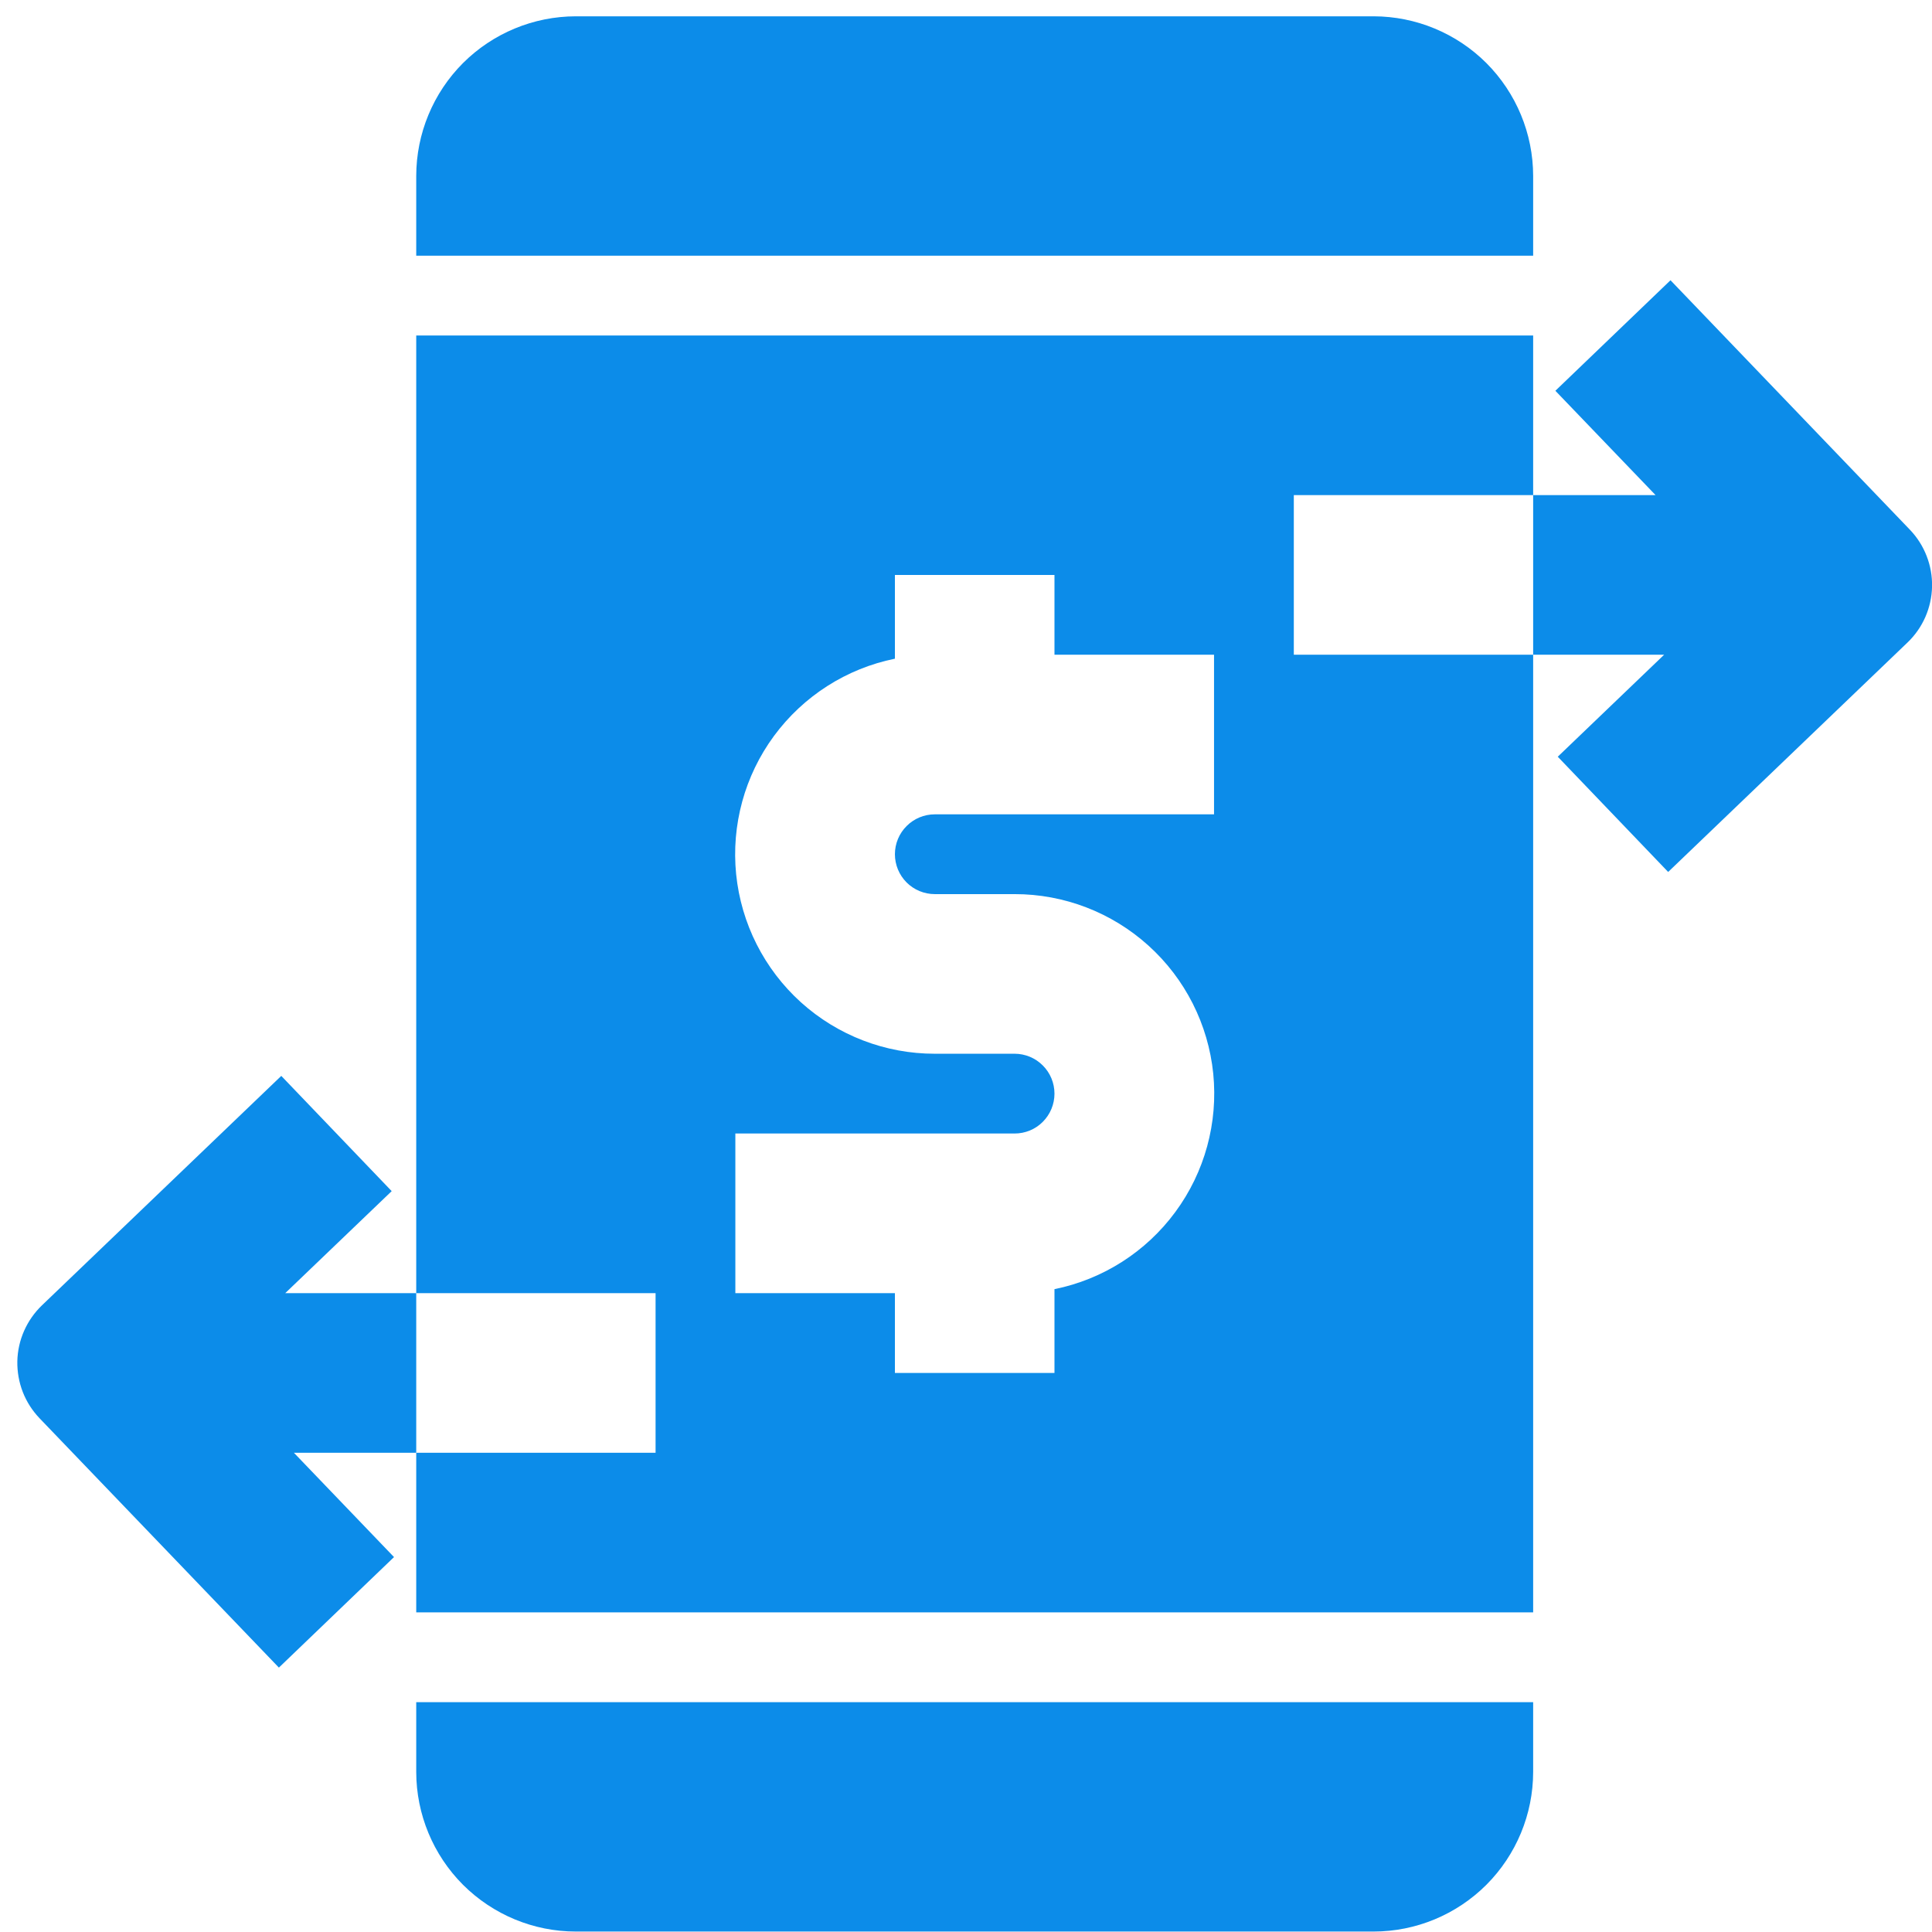
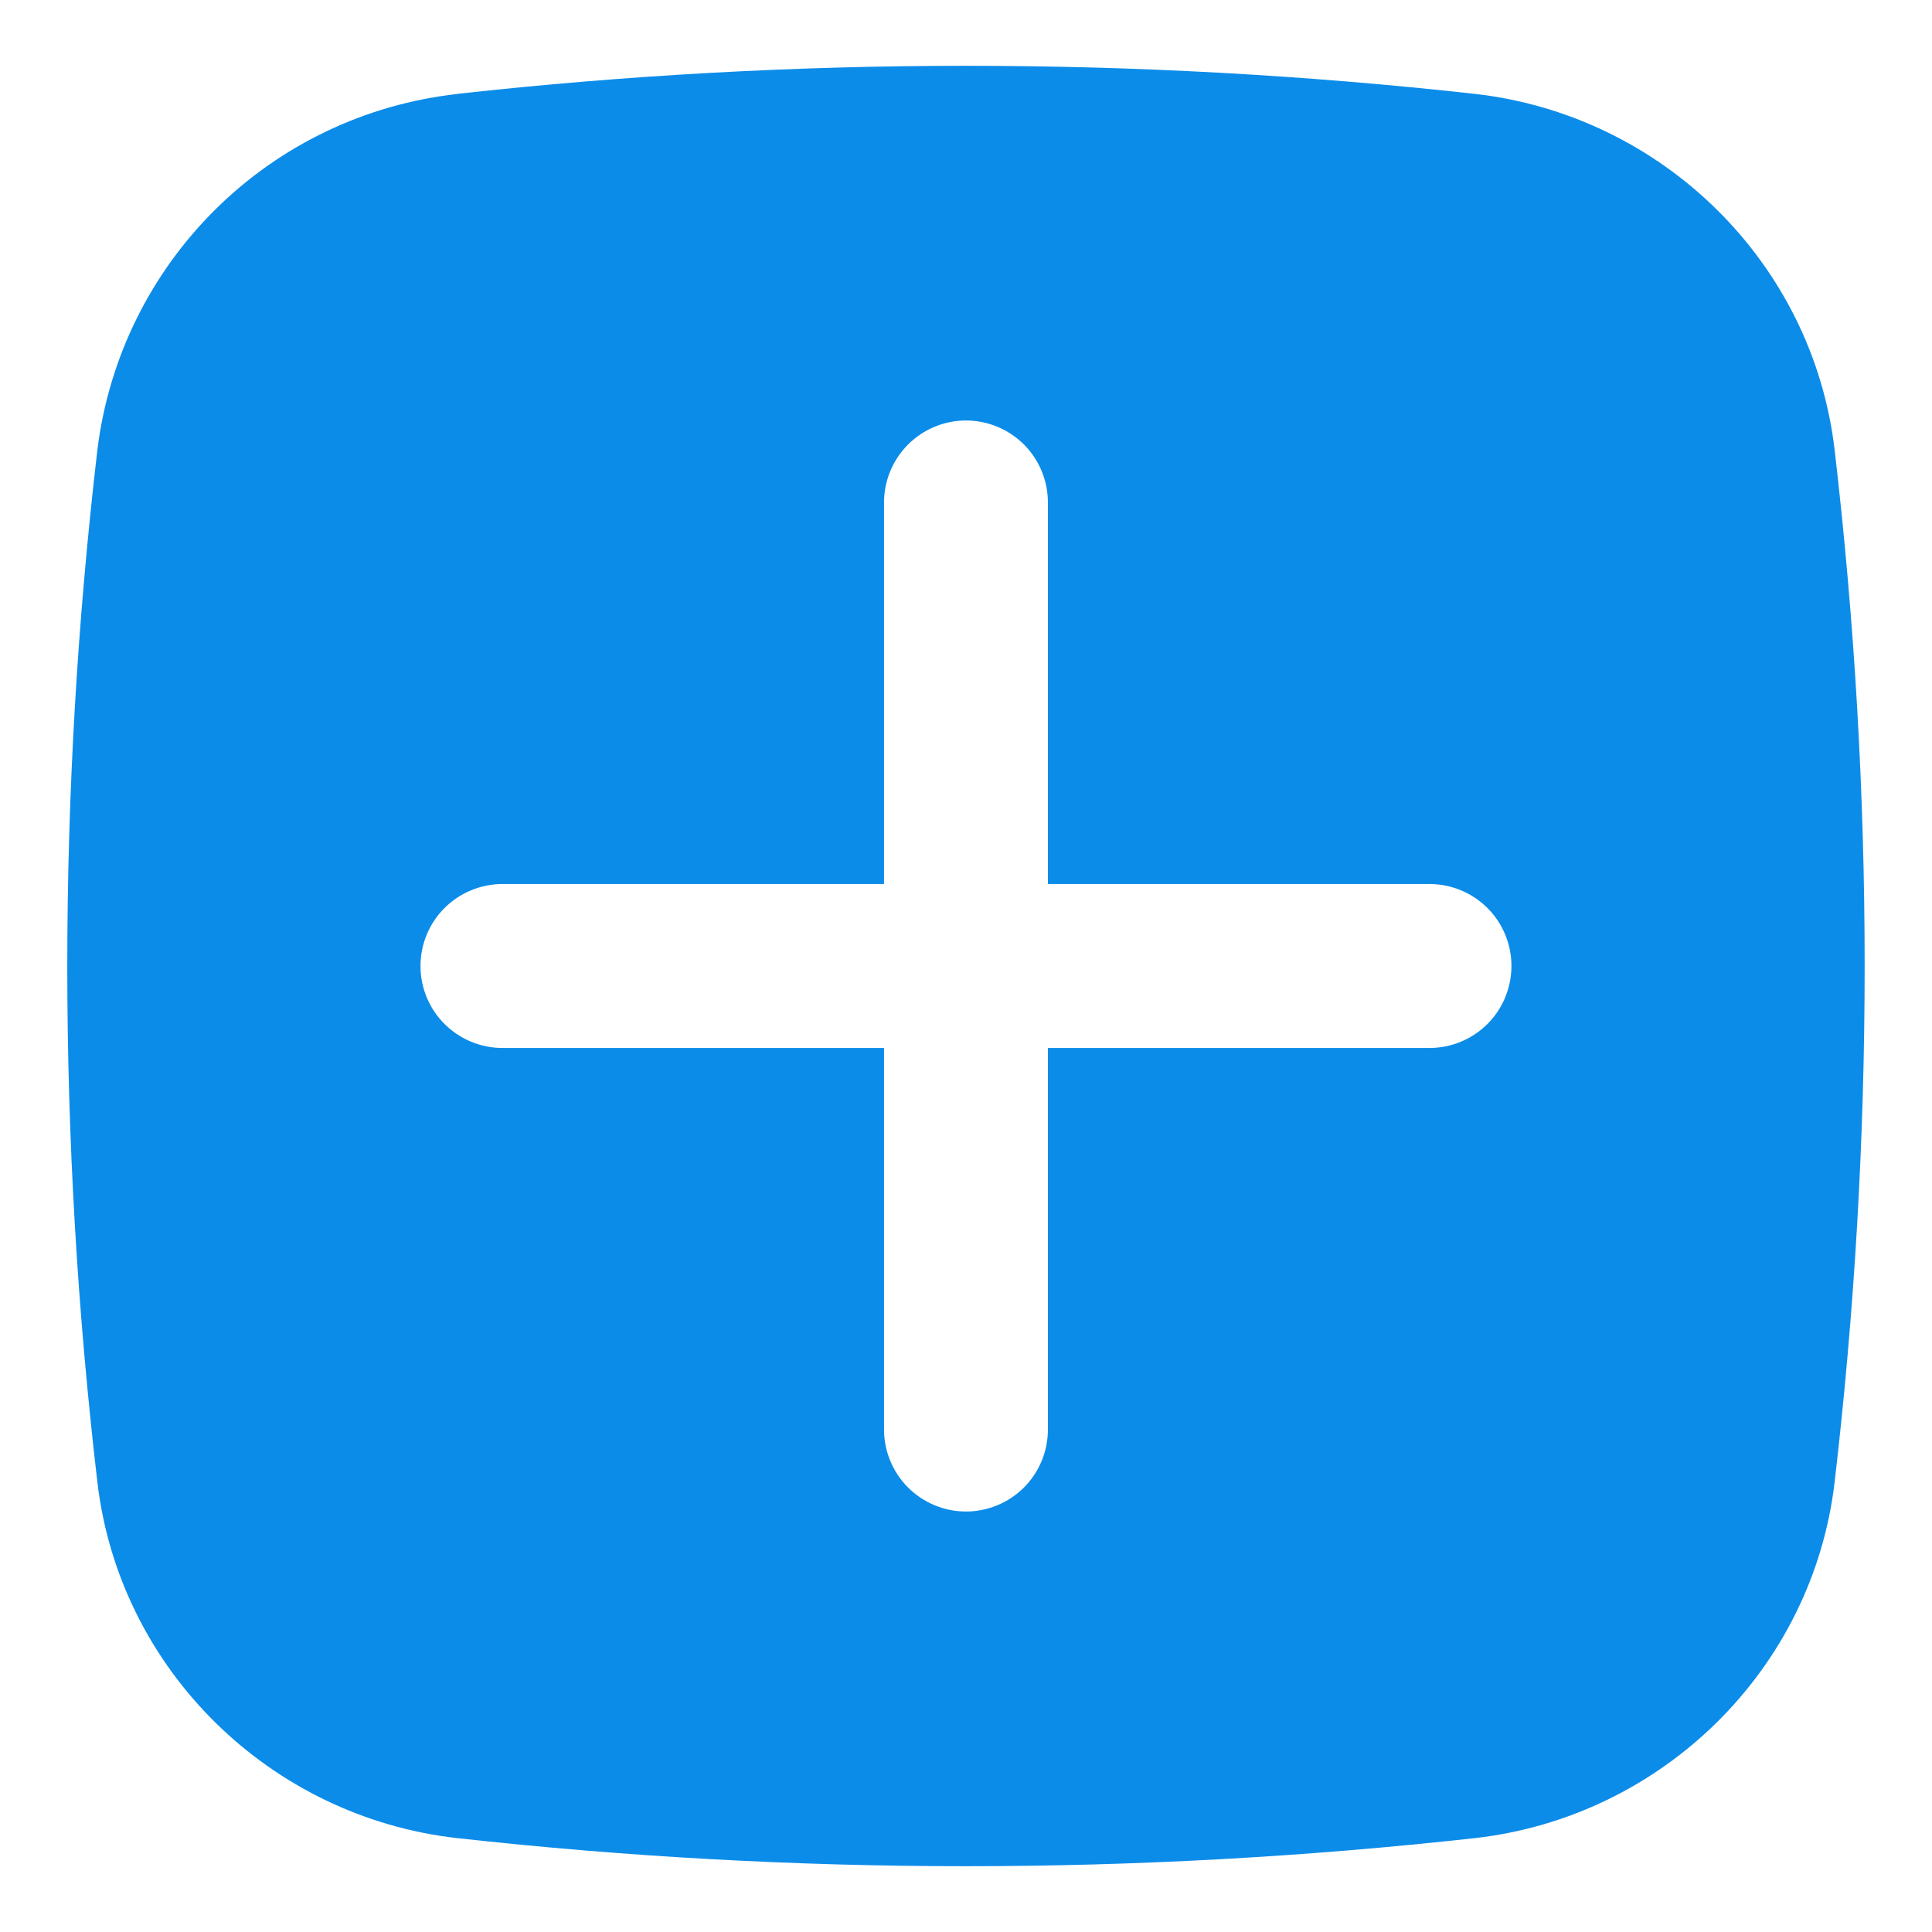
- <svg xmlns="http://www.w3.org/2000/svg" width="34" height="34" viewBox="0 0 34 34" fill="none">
-   <path d="M7.325 31.184C7.326 31.928 7.622 32.642 8.148 33.169C8.675 33.695 9.389 33.992 10.133 33.992H24.173C24.917 33.992 25.631 33.695 26.158 33.169C26.684 32.642 26.98 31.928 26.981 31.184V29.955H7.325V31.184Z" fill="#0C8CE9" />
-   <path d="M26.981 3.096C26.98 2.351 26.684 1.637 26.158 1.11C25.631 0.584 24.917 0.288 24.173 0.287L10.133 0.287C9.389 0.288 8.675 0.584 8.148 1.11C7.622 1.637 7.326 2.351 7.325 3.096V4.5H26.981V3.096Z" fill="#0C8CE9" />
-   <path d="M33.61 9.321L29.398 4.932L27.372 6.877L29.135 8.713H26.981V11.522H29.286L27.414 13.317L29.357 15.345L33.569 11.307C33.702 11.18 33.809 11.027 33.883 10.858C33.957 10.689 33.997 10.507 34.001 10.322C34.005 10.138 33.972 9.955 33.905 9.783C33.838 9.611 33.738 9.454 33.61 9.321Z" fill="#0C8CE9" />
-   <path d="M22.769 8.713H26.981V5.904H7.325V22.757H11.537V25.566H7.325V28.375H26.981V11.522H22.769V8.713ZM21.365 14.331H16.451C16.265 14.331 16.086 14.405 15.955 14.537C15.823 14.668 15.749 14.847 15.749 15.033C15.749 15.219 15.823 15.398 15.955 15.53C16.086 15.661 16.265 15.735 16.451 15.735H17.855C18.725 15.734 19.565 16.057 20.211 16.641C20.857 17.224 21.263 18.027 21.351 18.893C21.438 19.76 21.201 20.628 20.684 21.329C20.168 22.03 19.41 22.514 18.557 22.687V24.162H15.749V22.757H12.941V19.948H17.855C18.041 19.948 18.22 19.875 18.351 19.743C18.483 19.611 18.557 19.433 18.557 19.246C18.557 19.06 18.483 18.881 18.351 18.75C18.22 18.618 18.041 18.544 17.855 18.544H16.451C15.581 18.545 14.741 18.222 14.095 17.639C13.449 17.055 13.043 16.252 12.955 15.386C12.868 14.52 13.105 13.652 13.621 12.951C14.138 12.25 14.896 11.765 15.749 11.592V10.118H18.557V11.522H21.365V14.331Z" fill="#0C8CE9" />
-   <path d="M5.02 22.757L6.893 20.962L4.95 18.934L0.738 22.972C0.605 23.1 0.498 23.253 0.424 23.421C0.349 23.59 0.309 23.772 0.305 23.957C0.302 24.141 0.334 24.325 0.401 24.497C0.468 24.669 0.569 24.826 0.696 24.959L4.908 29.347L6.934 27.402L5.172 25.566H7.325V22.757H5.02Z" fill="#0C8CE9" />
+ <svg xmlns="http://www.w3.org/2000/svg" width="28" height="28" viewBox="0 0 28 28" fill="none">
+   <path fill-rule="evenodd" clip-rule="evenodd" d="M6.63 1.36C11.528 0.818 16.472 0.818 21.37 1.36C24.083 1.664 26.271 3.8 26.589 6.522C27.169 11.49 27.169 16.51 26.589 21.478C26.271 24.2 24.083 26.336 21.37 26.64C16.472 27.182 11.528 27.182 6.63 26.64C3.917 26.336 1.729 24.2 1.411 21.478C0.83 16.51 0.83 11.492 1.411 6.524C1.572 5.201 2.175 3.972 3.122 3.035C4.068 2.098 5.304 1.509 6.628 1.362M14 6.094C14.315 6.094 14.617 6.22 14.84 6.442C15.062 6.665 15.187 6.967 15.187 7.282V12.812H20.718C21.033 12.812 21.335 12.938 21.558 13.16C21.78 13.383 21.905 13.685 21.905 14C21.905 14.315 21.78 14.617 21.558 14.84C21.335 15.062 21.033 15.188 20.718 15.188H15.187V20.718C15.187 21.033 15.062 21.335 14.84 21.558C14.617 21.78 14.315 21.906 14 21.906C13.685 21.906 13.383 21.78 13.16 21.558C12.938 21.335 12.812 21.033 12.812 20.718V15.188H7.282C6.967 15.188 6.665 15.062 6.442 14.84C6.219 14.617 6.094 14.315 6.094 14C6.094 13.685 6.219 13.383 6.442 13.16C6.665 12.938 6.967 12.812 7.282 12.812H12.812V7.282C12.812 6.967 12.938 6.665 13.16 6.442C13.383 6.22 13.685 6.094 14 6.094Z" fill="#0C8CE9" />
</svg>
